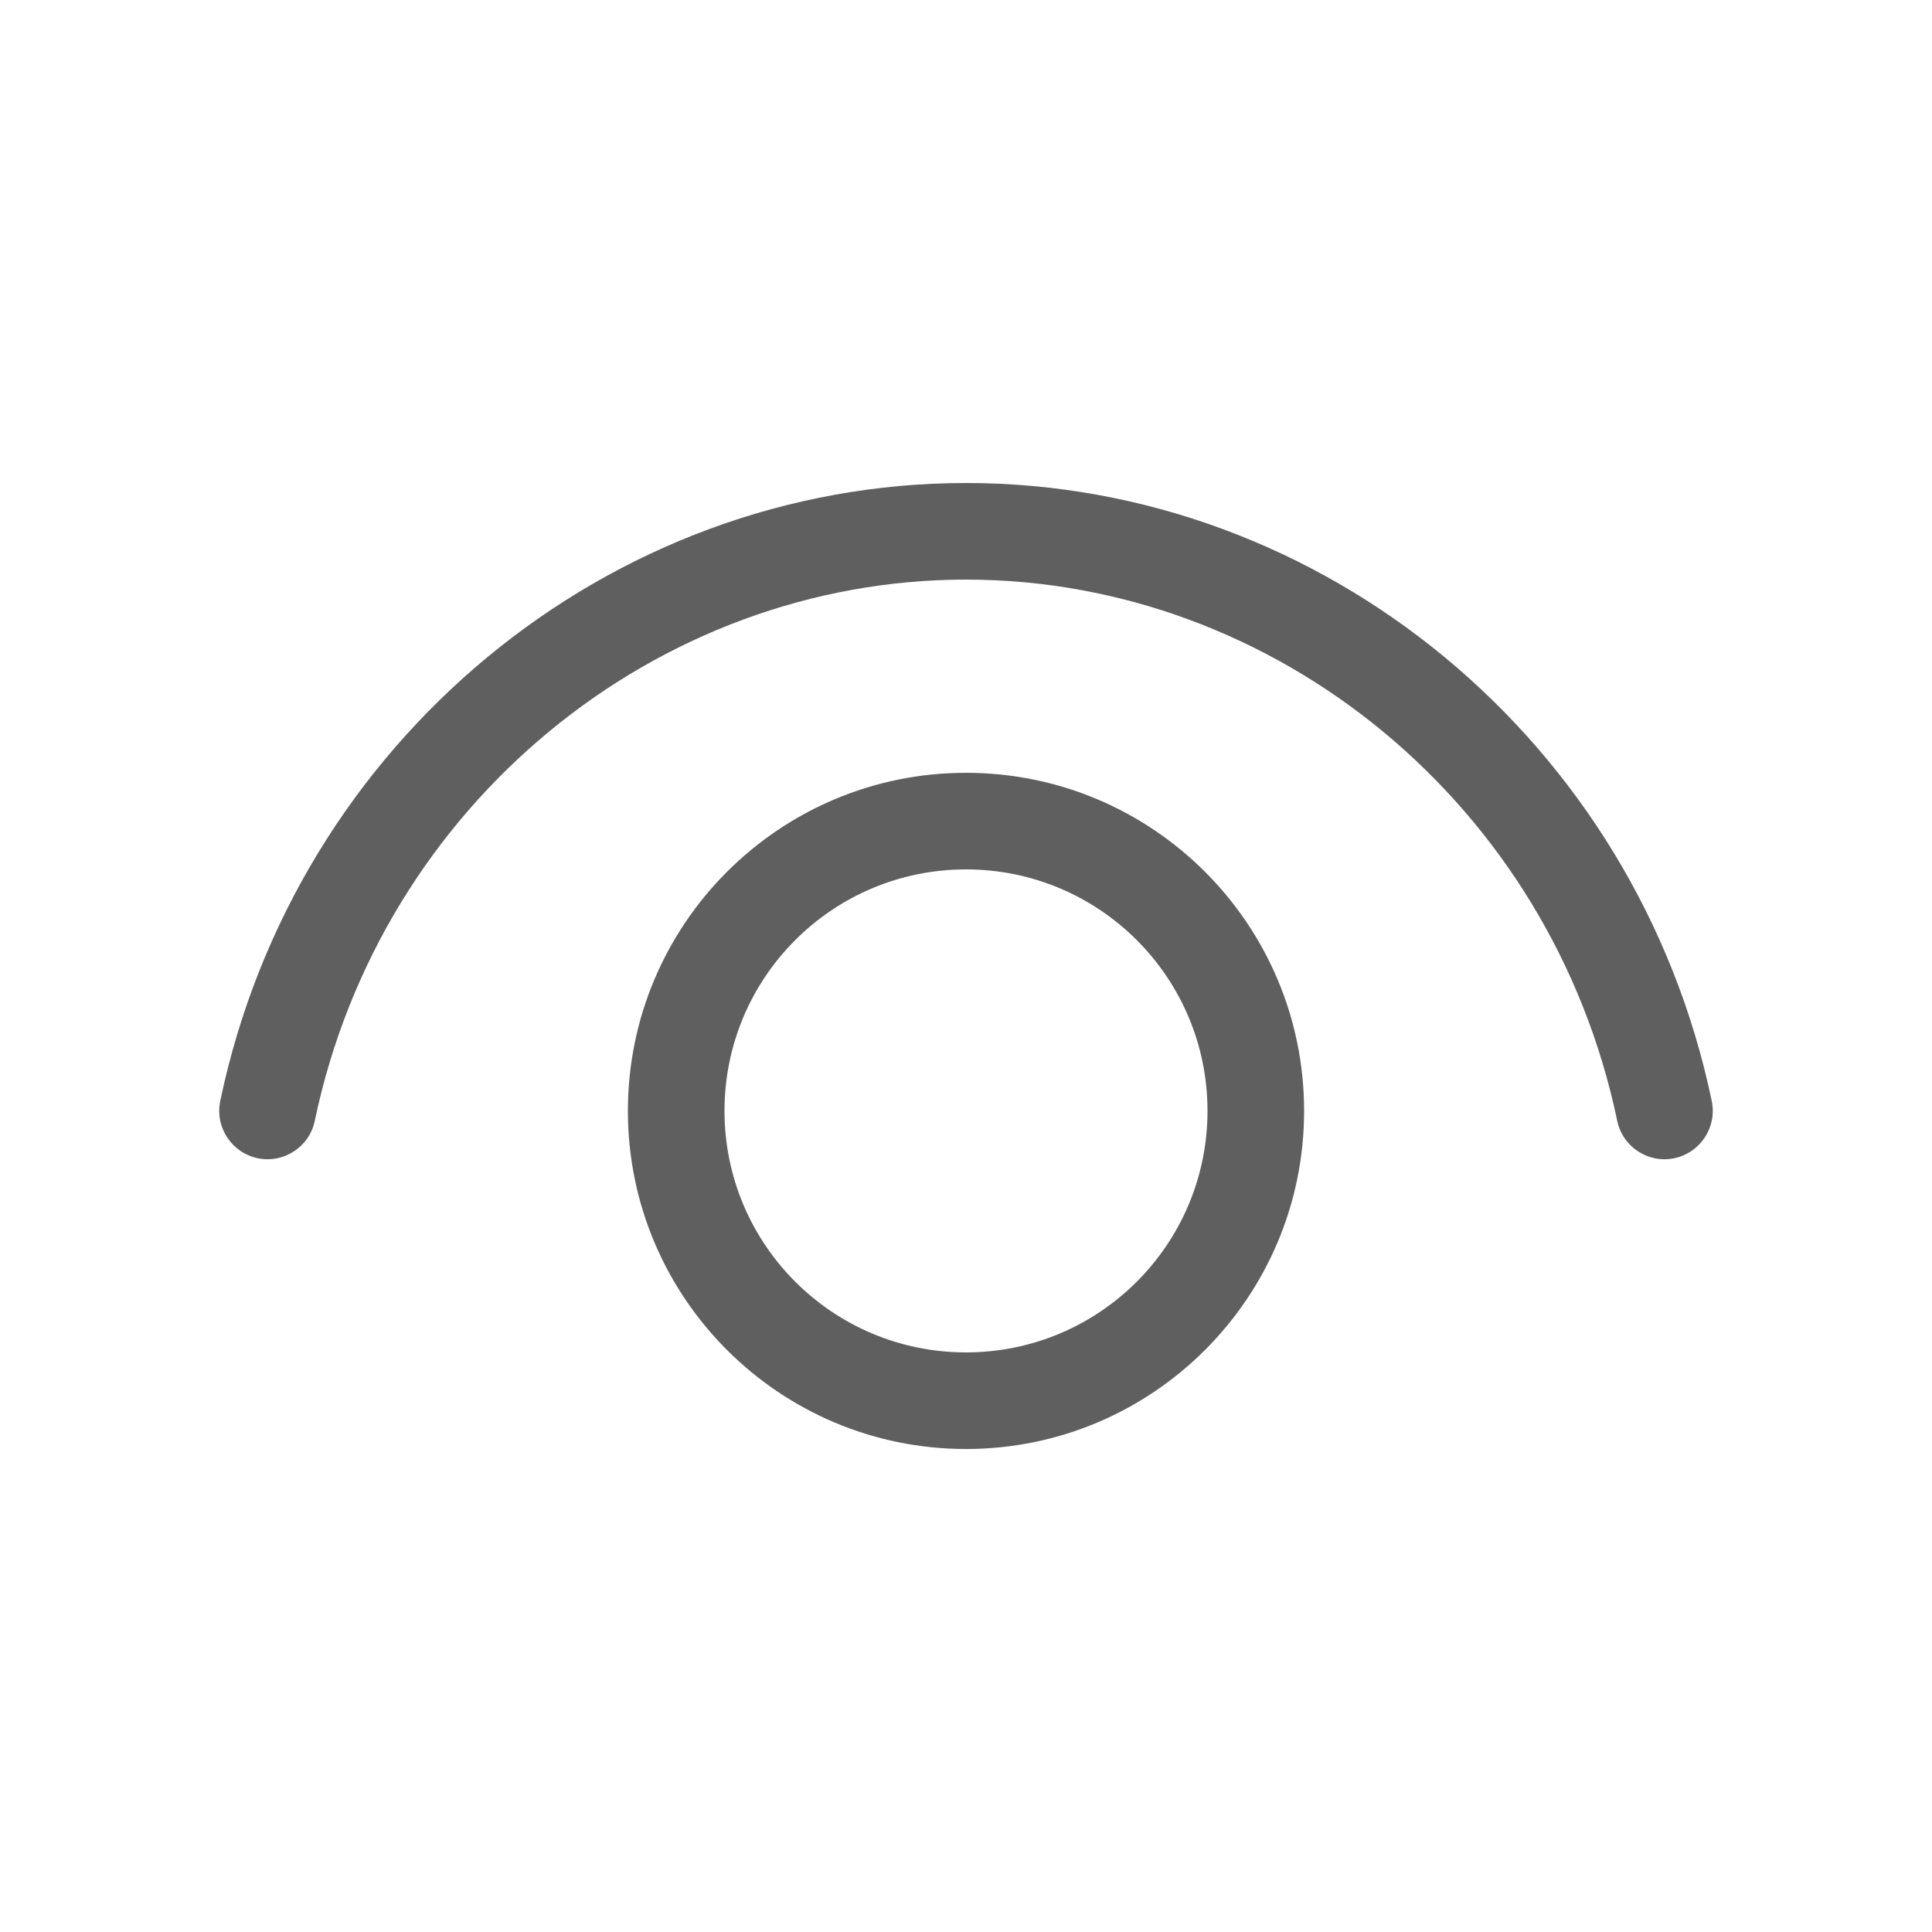
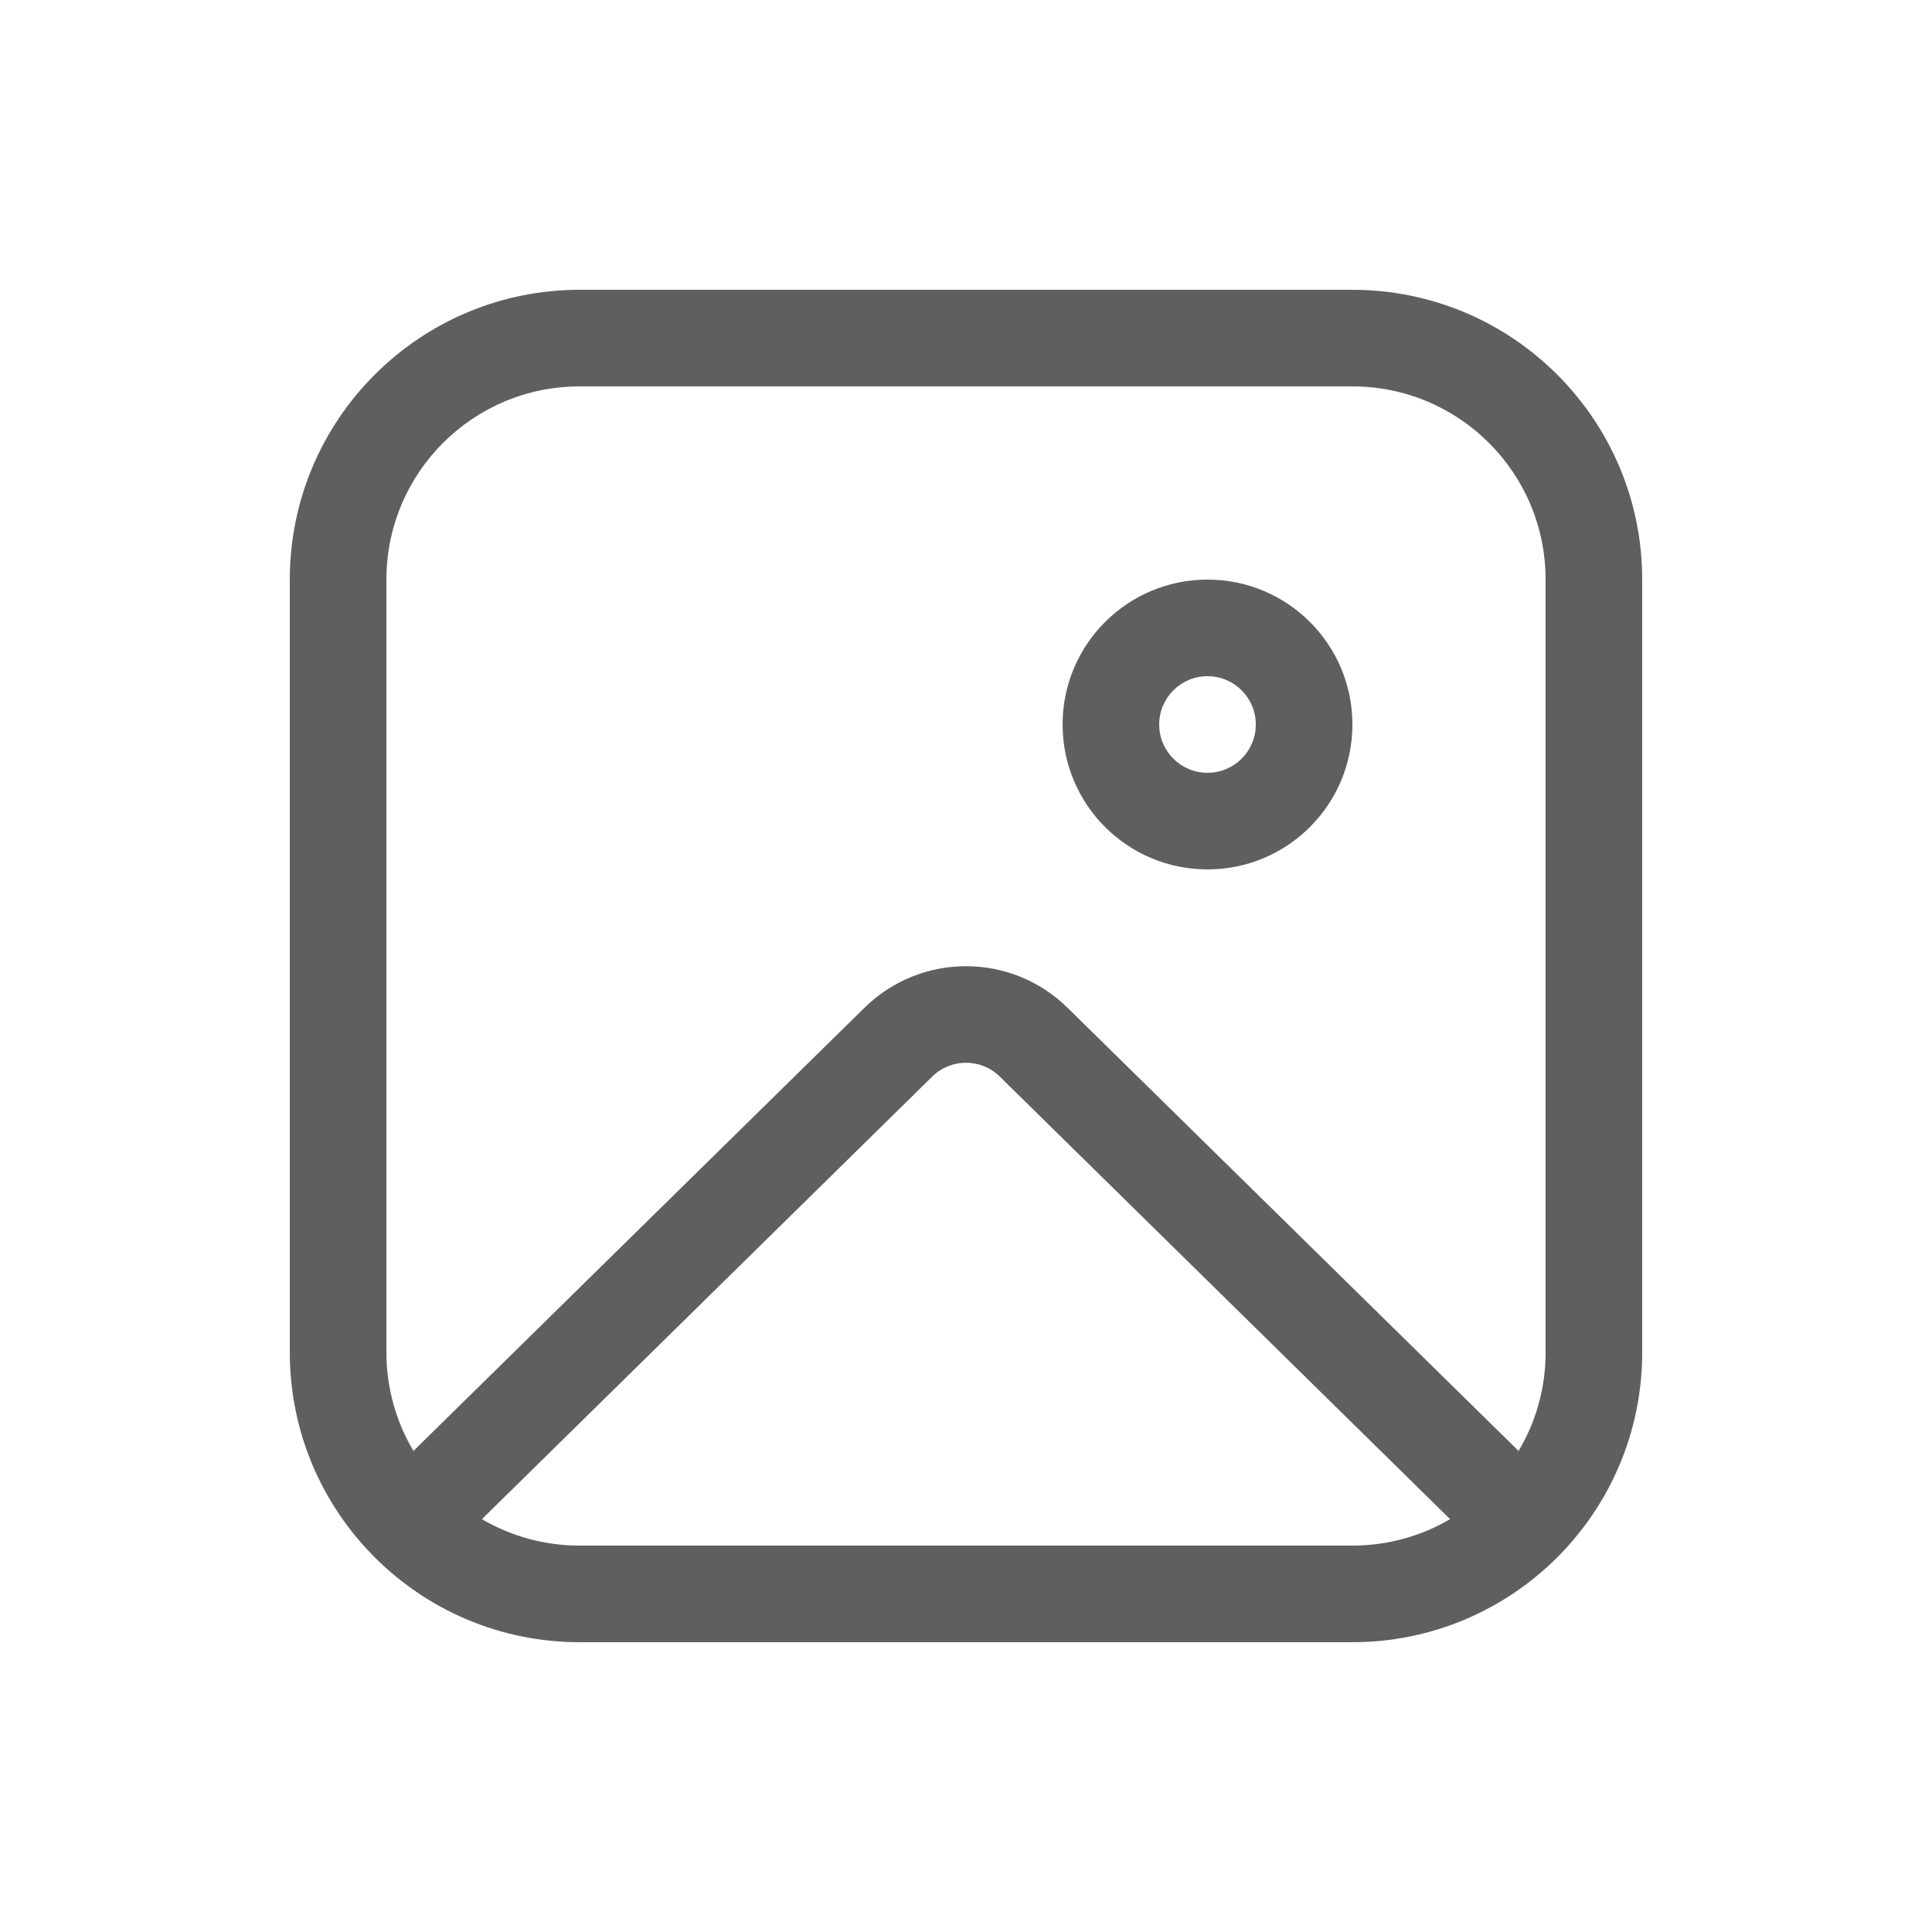
<svg xmlns="http://www.w3.org/2000/svg" preserveAspectRatio="none" overflow="visible" style="display: block;" width="16" height="16" viewBox="0 0 16 16" fill="none">
-   <g id="draft">
-     <path id="Vector" d="M2.607 9.282C3.154 6.662 5.436 4.8 8 4.8C10.565 4.8 12.846 6.662 13.393 9.282C13.438 9.498 13.65 9.637 13.866 9.592C14.082 9.546 14.221 9.335 14.176 9.118C13.554 6.138 10.955 4 8 4C5.045 4 2.446 6.138 1.824 9.118C1.779 9.335 1.918 9.546 2.134 9.592C2.35 9.637 2.562 9.498 2.607 9.282ZM8 6.4C6.454 6.4 5.2 7.654 5.2 9.2C5.2 10.746 6.454 12 8 12C9.546 12 10.8 10.746 10.8 9.2C10.8 7.654 9.546 6.4 8 6.4ZM6 9.2C6 8.095 6.895 7.2 8 7.2C9.105 7.2 10 8.095 10 9.2C10 10.305 9.105 11.2 8 11.2C6.895 11.2 6 10.305 6 9.2Z" fill="#5F5F5F" />
+   <g id="image">
+     <path id="Vector" d="M11.2 6C11.2 6.663 10.663 7.2 10 7.2C9.337 7.2 8.8 6.663 8.8 6C8.8 5.337 9.337 4.8 10 4.8C10.663 4.8 11.2 5.337 11.2 6ZM10.4 6C10.4 5.779 10.221 5.6 10 5.6C9.779 5.6 9.6 5.779 9.6 6C9.6 6.221 9.779 6.4 10 6.4C10.221 6.4 10.4 6.221 10.4 6ZM2.4 4.8C2.4 3.475 3.475 2.4 4.8 2.4H11.2C12.525 2.4 13.6 3.475 13.6 4.8V11.2C13.6 12.525 12.525 13.6 11.2 13.6H4.8C3.475 13.6 2.4 12.525 2.4 11.2V4.8ZM4.8 3.2C3.916 3.2 3.2 3.916 3.2 4.8V11.2C3.2 11.498 3.282 11.777 3.424 12.016L7.159 8.346C7.626 7.887 8.374 7.887 8.841 8.346L12.576 12.016C12.719 11.777 12.8 11.498 12.8 11.2V4.8C12.8 3.916 12.084 3.2 11.2 3.2H4.8ZM4.8 12.8H11.2C11.495 12.8 11.772 12.72 12.009 12.581L8.28 8.916C8.125 8.763 7.875 8.763 7.72 8.916L3.991 12.581C4.228 12.72 4.505 12.8 4.8 12.8Z" fill="#5F5F5F" />
  </g>
</svg>
